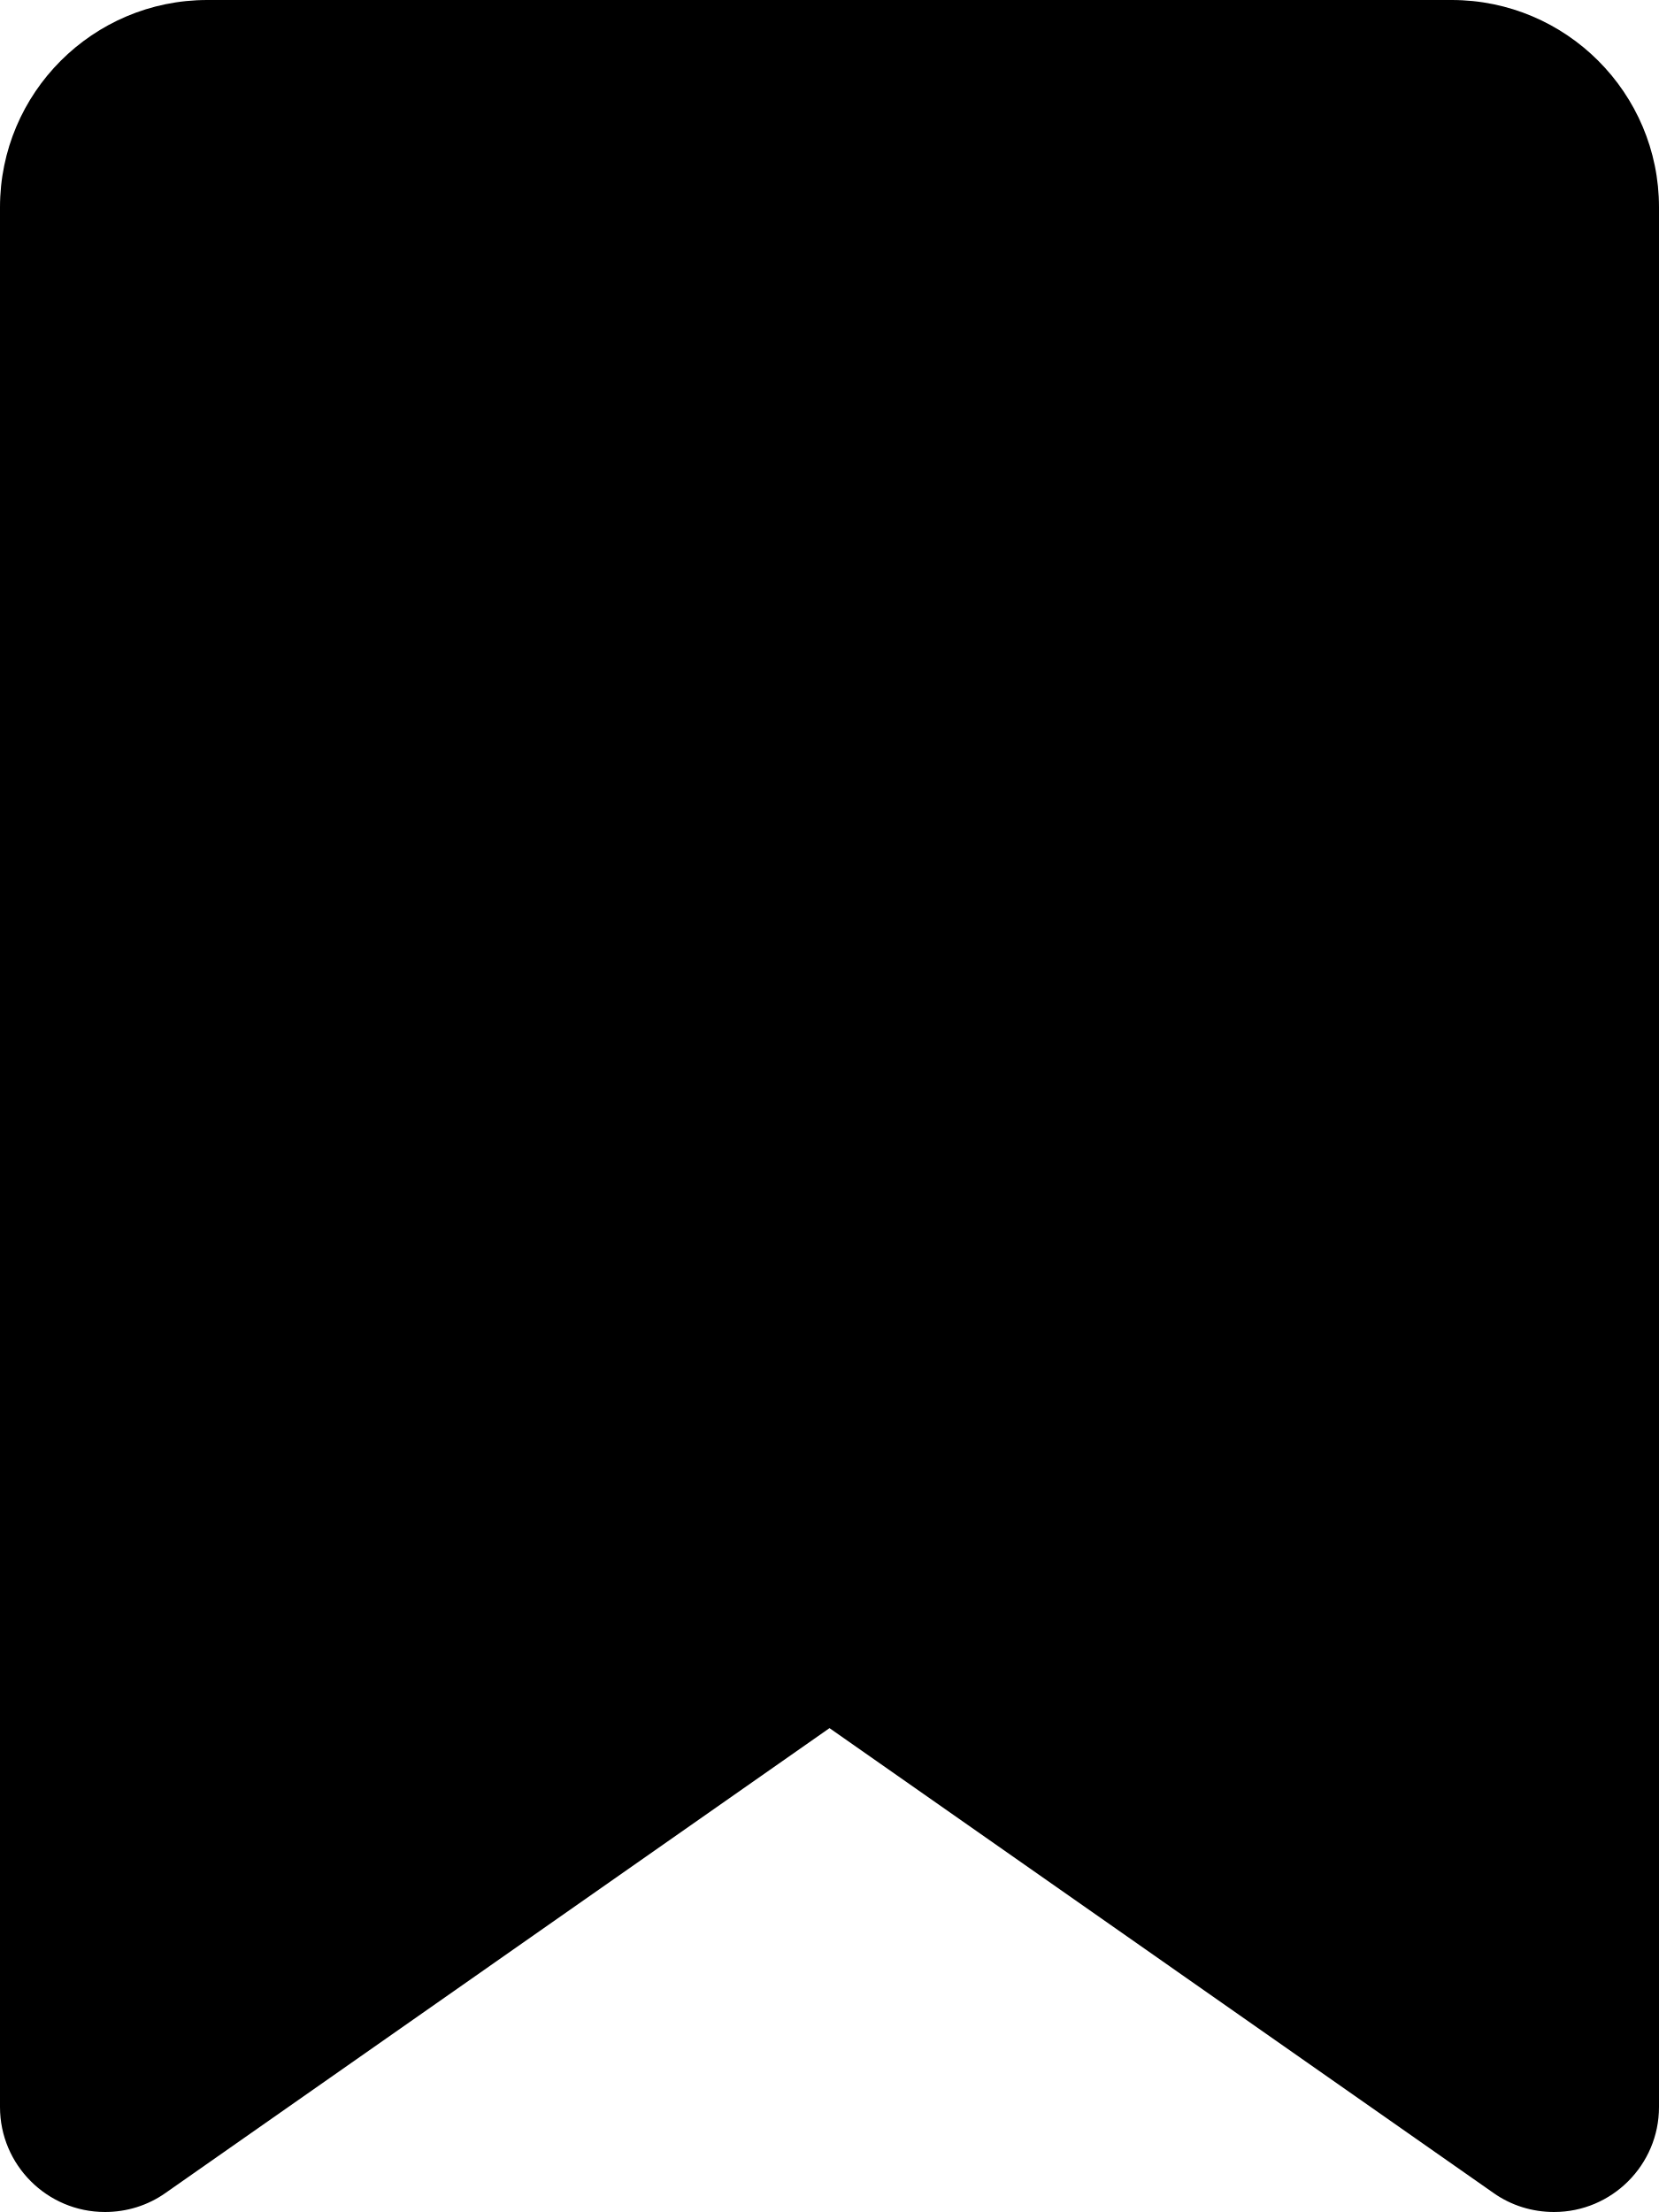
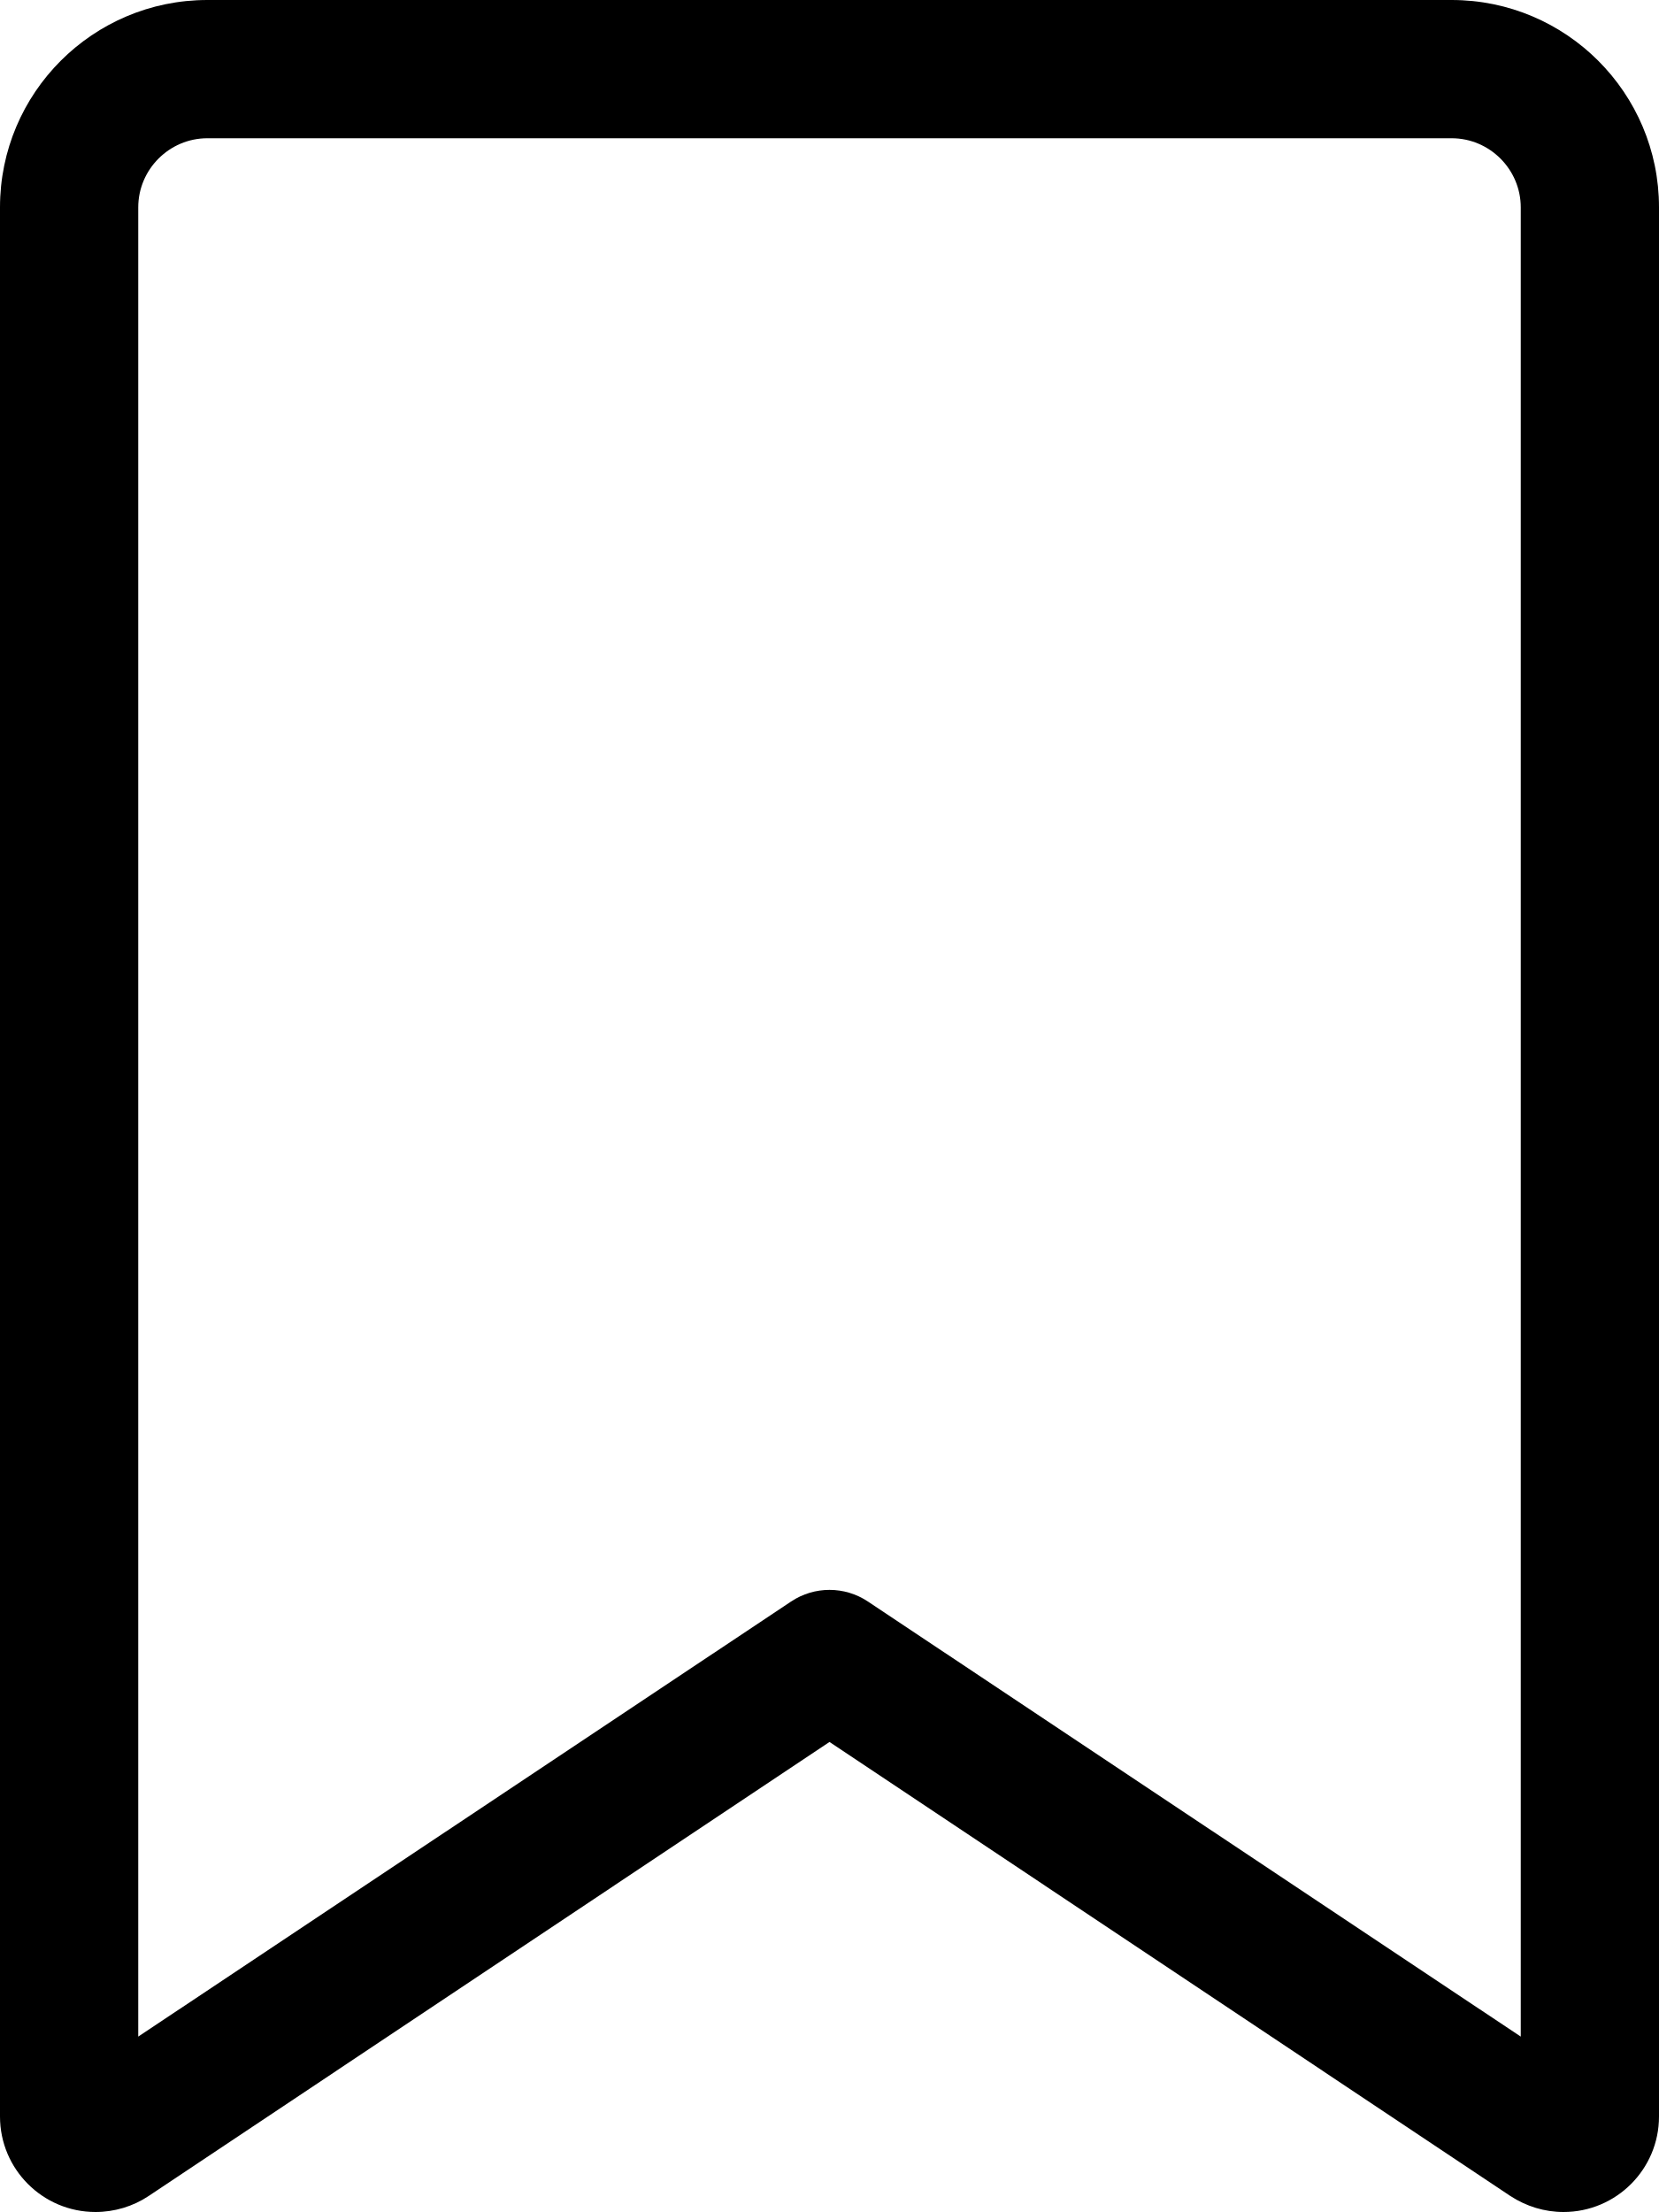
- <svg xmlns="http://www.w3.org/2000/svg" viewBox="0 0 384 512" fill="currentColor">
-   <path d="M0 48V487.7C0 501.1 10.9 512 24.3 512c5 0 9.9-1.5 14-4.4L192 400 345.7 507.6c4.1 2.9 9 4.4 14 4.4c13.4 0 24.3-10.9 24.3-24.3V48c0-26.5-21.5-48-48-48H48C21.5 0 0 21.5 0 48z" />
+ <svg xmlns="http://www.w3.org/2000/svg" fill="currentColor" viewBox="0 0 384 512">
+   <path d="M0 48C0 21.5 21.5 0 48 0H336c26.5 0 48 21.5 48 48V489.9c0 12.2-9.9 22.1-22.1 22.1c-4.4 0-8.6-1.3-12.3-3.7L192 403.2 34.4 508.3c-3.6 2.4-7.9 3.7-12.3 3.7C9.9 512 0 502.1 0 489.9V48zM48 32c-8.8 0-16 7.2-16 16V471.4L183.1 370.7c5.4-3.6 12.4-3.6 17.8 0L352 471.4V48c0-8.8-7.2-16-16-16H48z" />
</svg>
